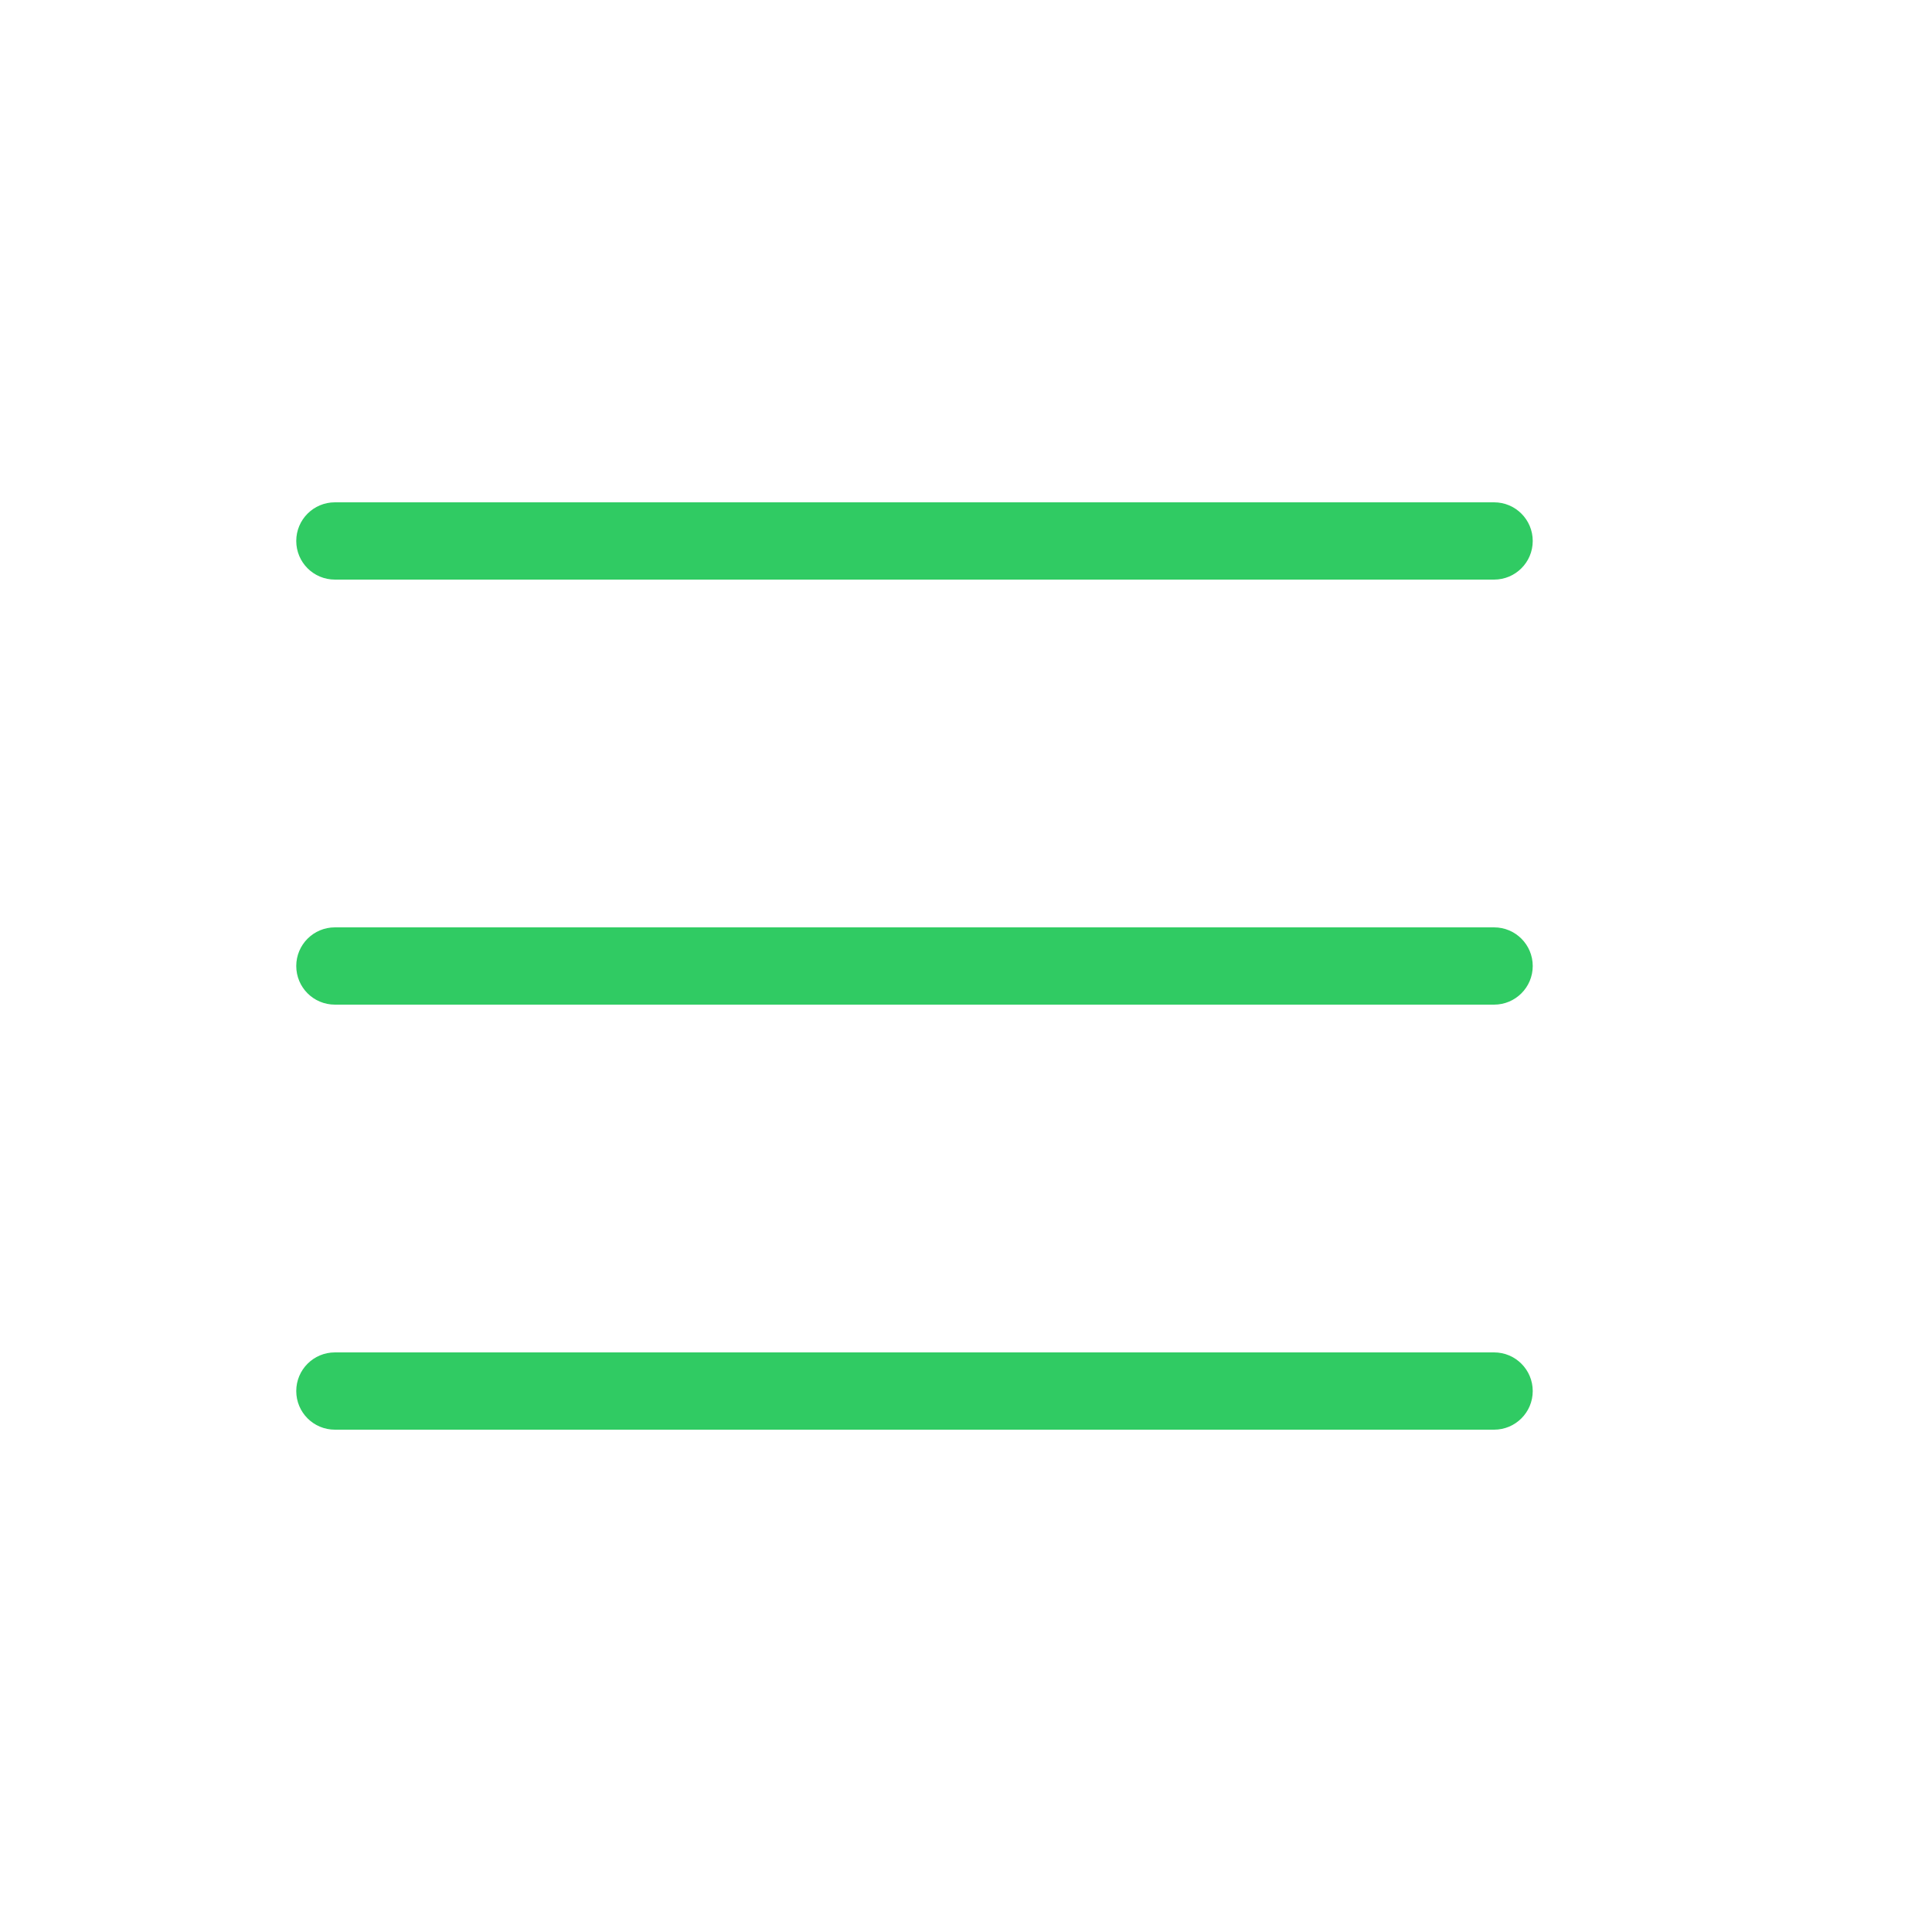
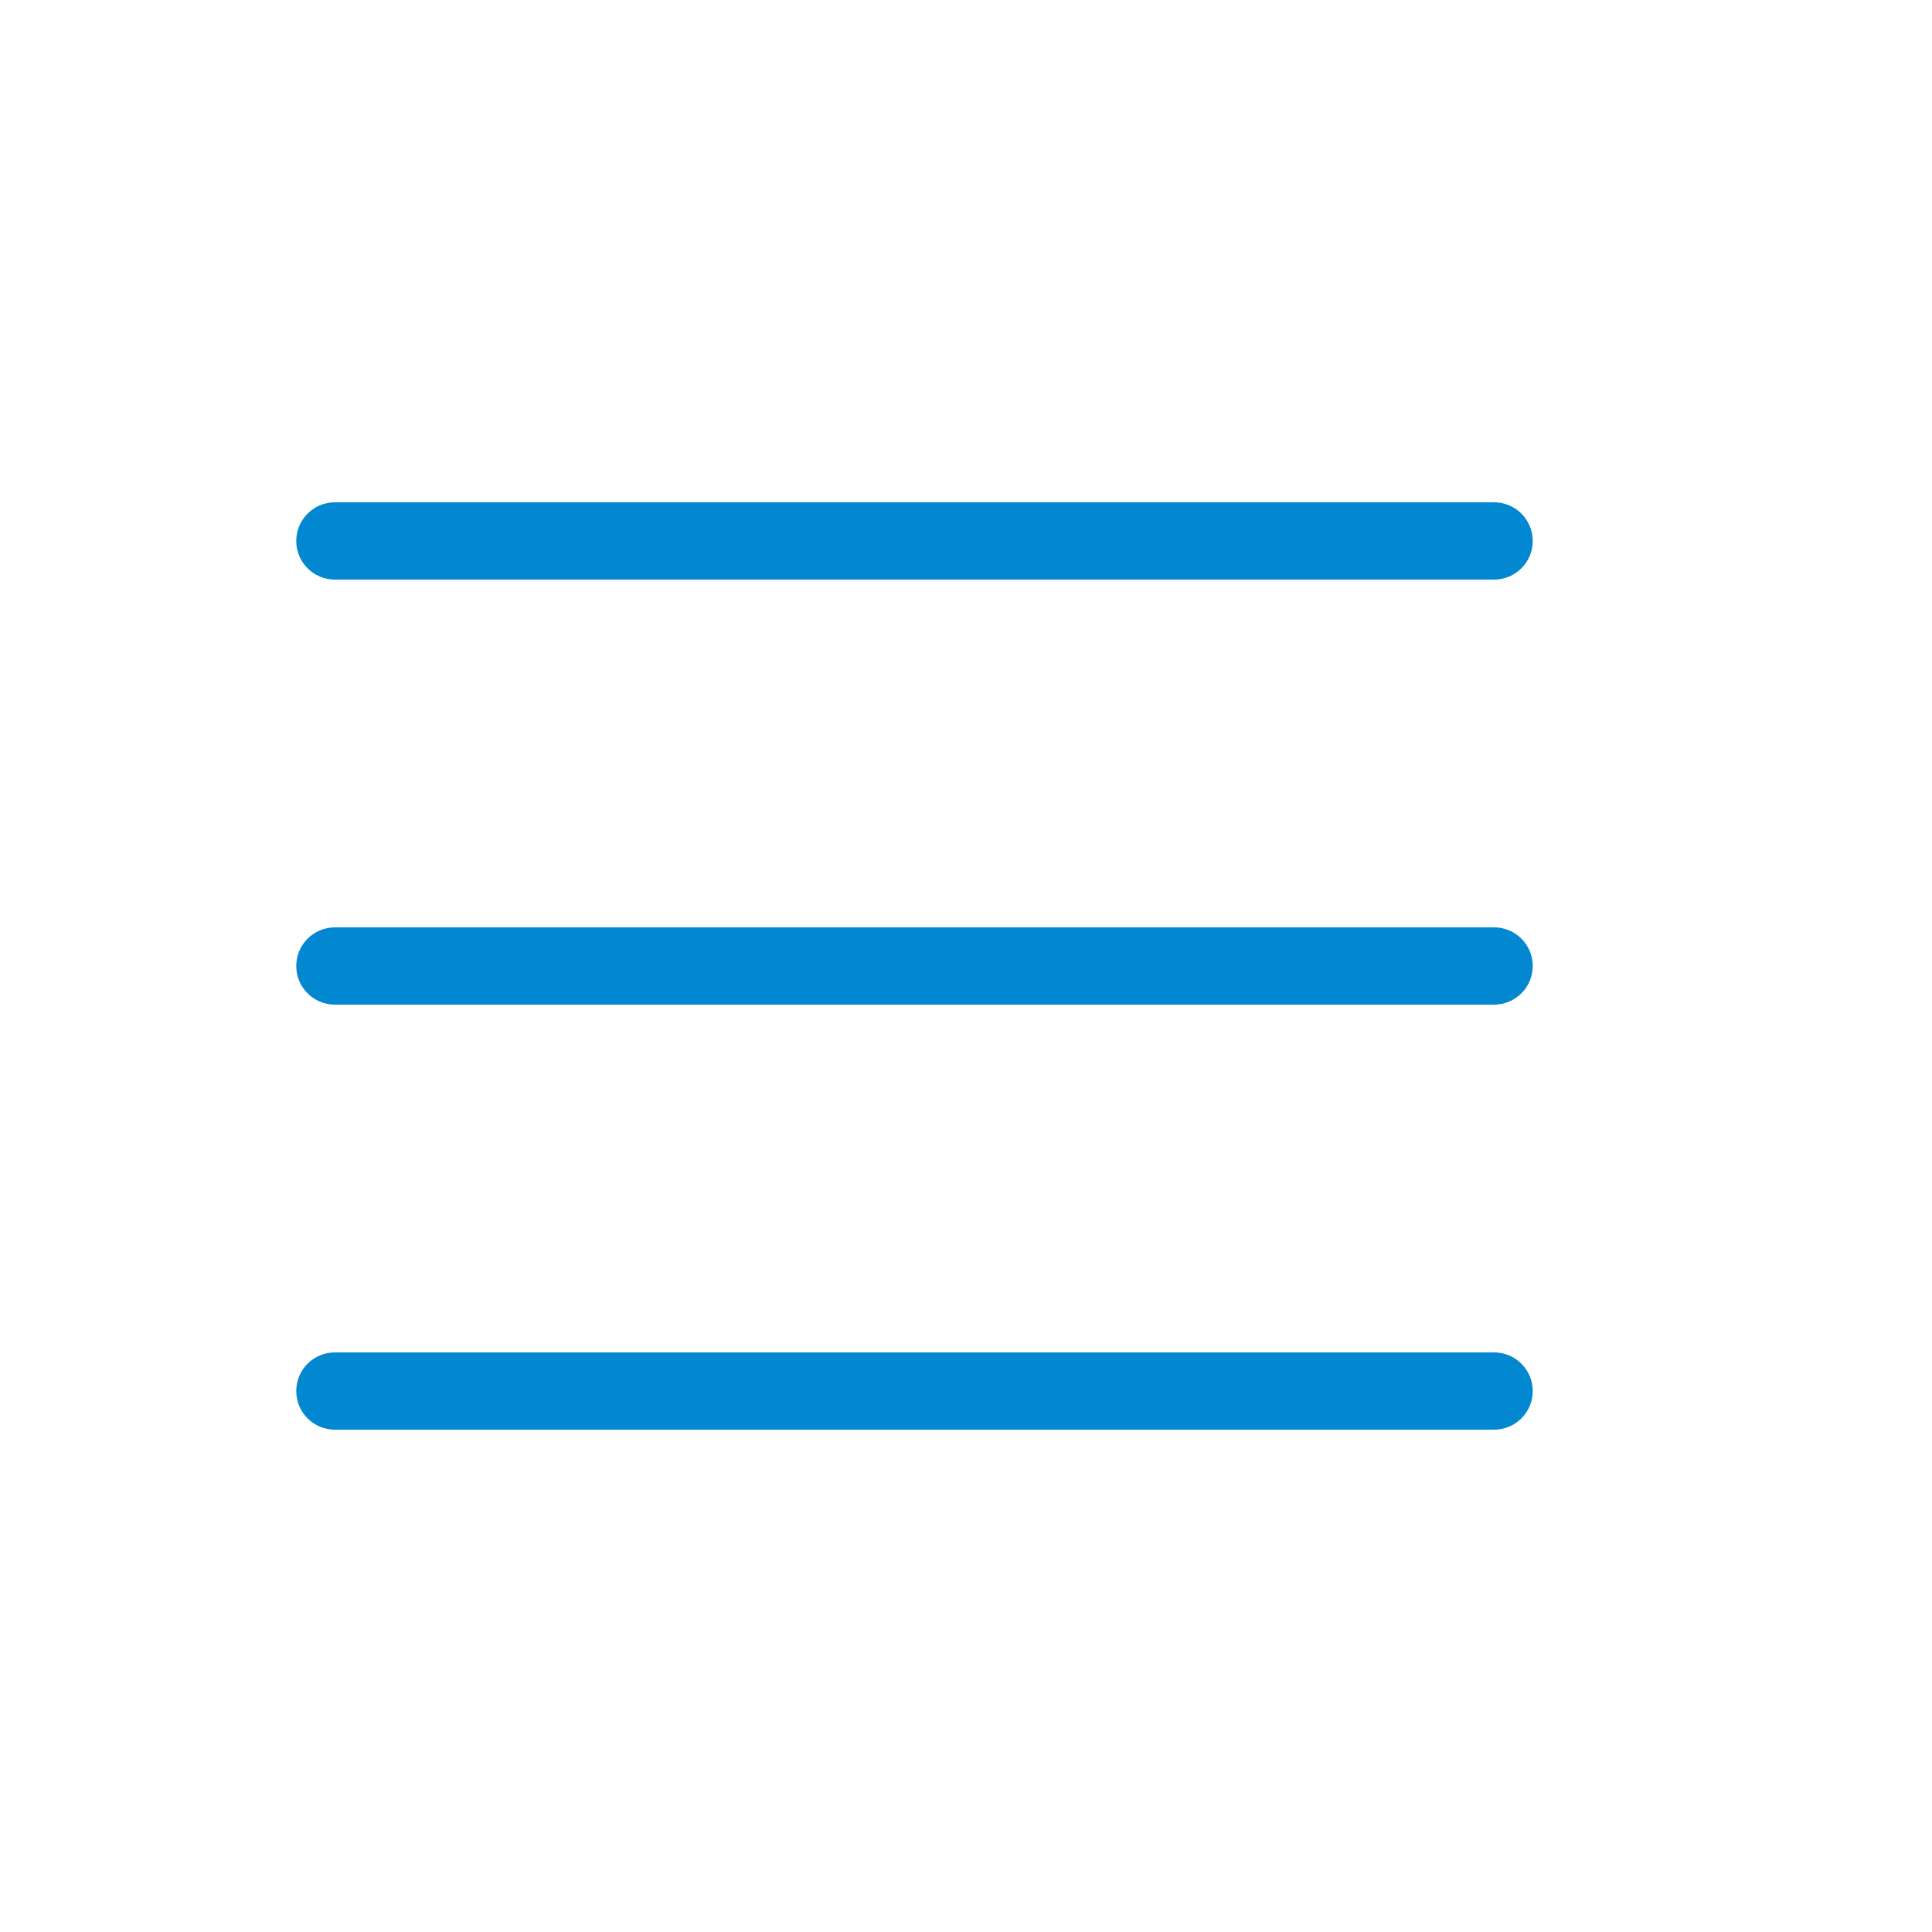
<svg xmlns="http://www.w3.org/2000/svg" version="1.1" id="Layer_1" x="0px" y="0px" viewBox="0 0 50 50" enable-background="new 0 0 50 50" xml:space="preserve">
-   <path fill="#30cb63" d="M8.667,15h30c0.552,0,1-0.447,1-1s-0.448-1-1-1h-30c-0.552,0-1,0.447-1,1S8.114,15,8.667,15z" />
-   <path fill="#30cb63" d="M8.667,37h30c0.552,0,1-0.447,1-1s-0.448-1-1-1h-30c-0.552,0-1,0.447-1,1S8.114,37,8.667,37z" />
-   <path fill="#30cb63" d="M8.667,26h30c0.552,0,1-0.447,1-1s-0.448-1-1-1h-30c-0.552,0-1,0.447-1,1S8.114,26,8.667,26z" />
+   <path fill="#0288d1" d="M8.667,15h30c0.552,0,1-0.447,1-1s-0.448-1-1-1h-30c-0.552,0-1,0.447-1,1S8.114,15,8.667,15z" />
+   <path fill="#0288d1" d="M8.667,37h30c0.552,0,1-0.447,1-1s-0.448-1-1-1h-30c-0.552,0-1,0.447-1,1S8.114,37,8.667,37z" />
+   <path fill="#0288d1" d="M8.667,26h30c0.552,0,1-0.447,1-1s-0.448-1-1-1h-30c-0.552,0-1,0.447-1,1S8.114,26,8.667,26z" />
</svg>
